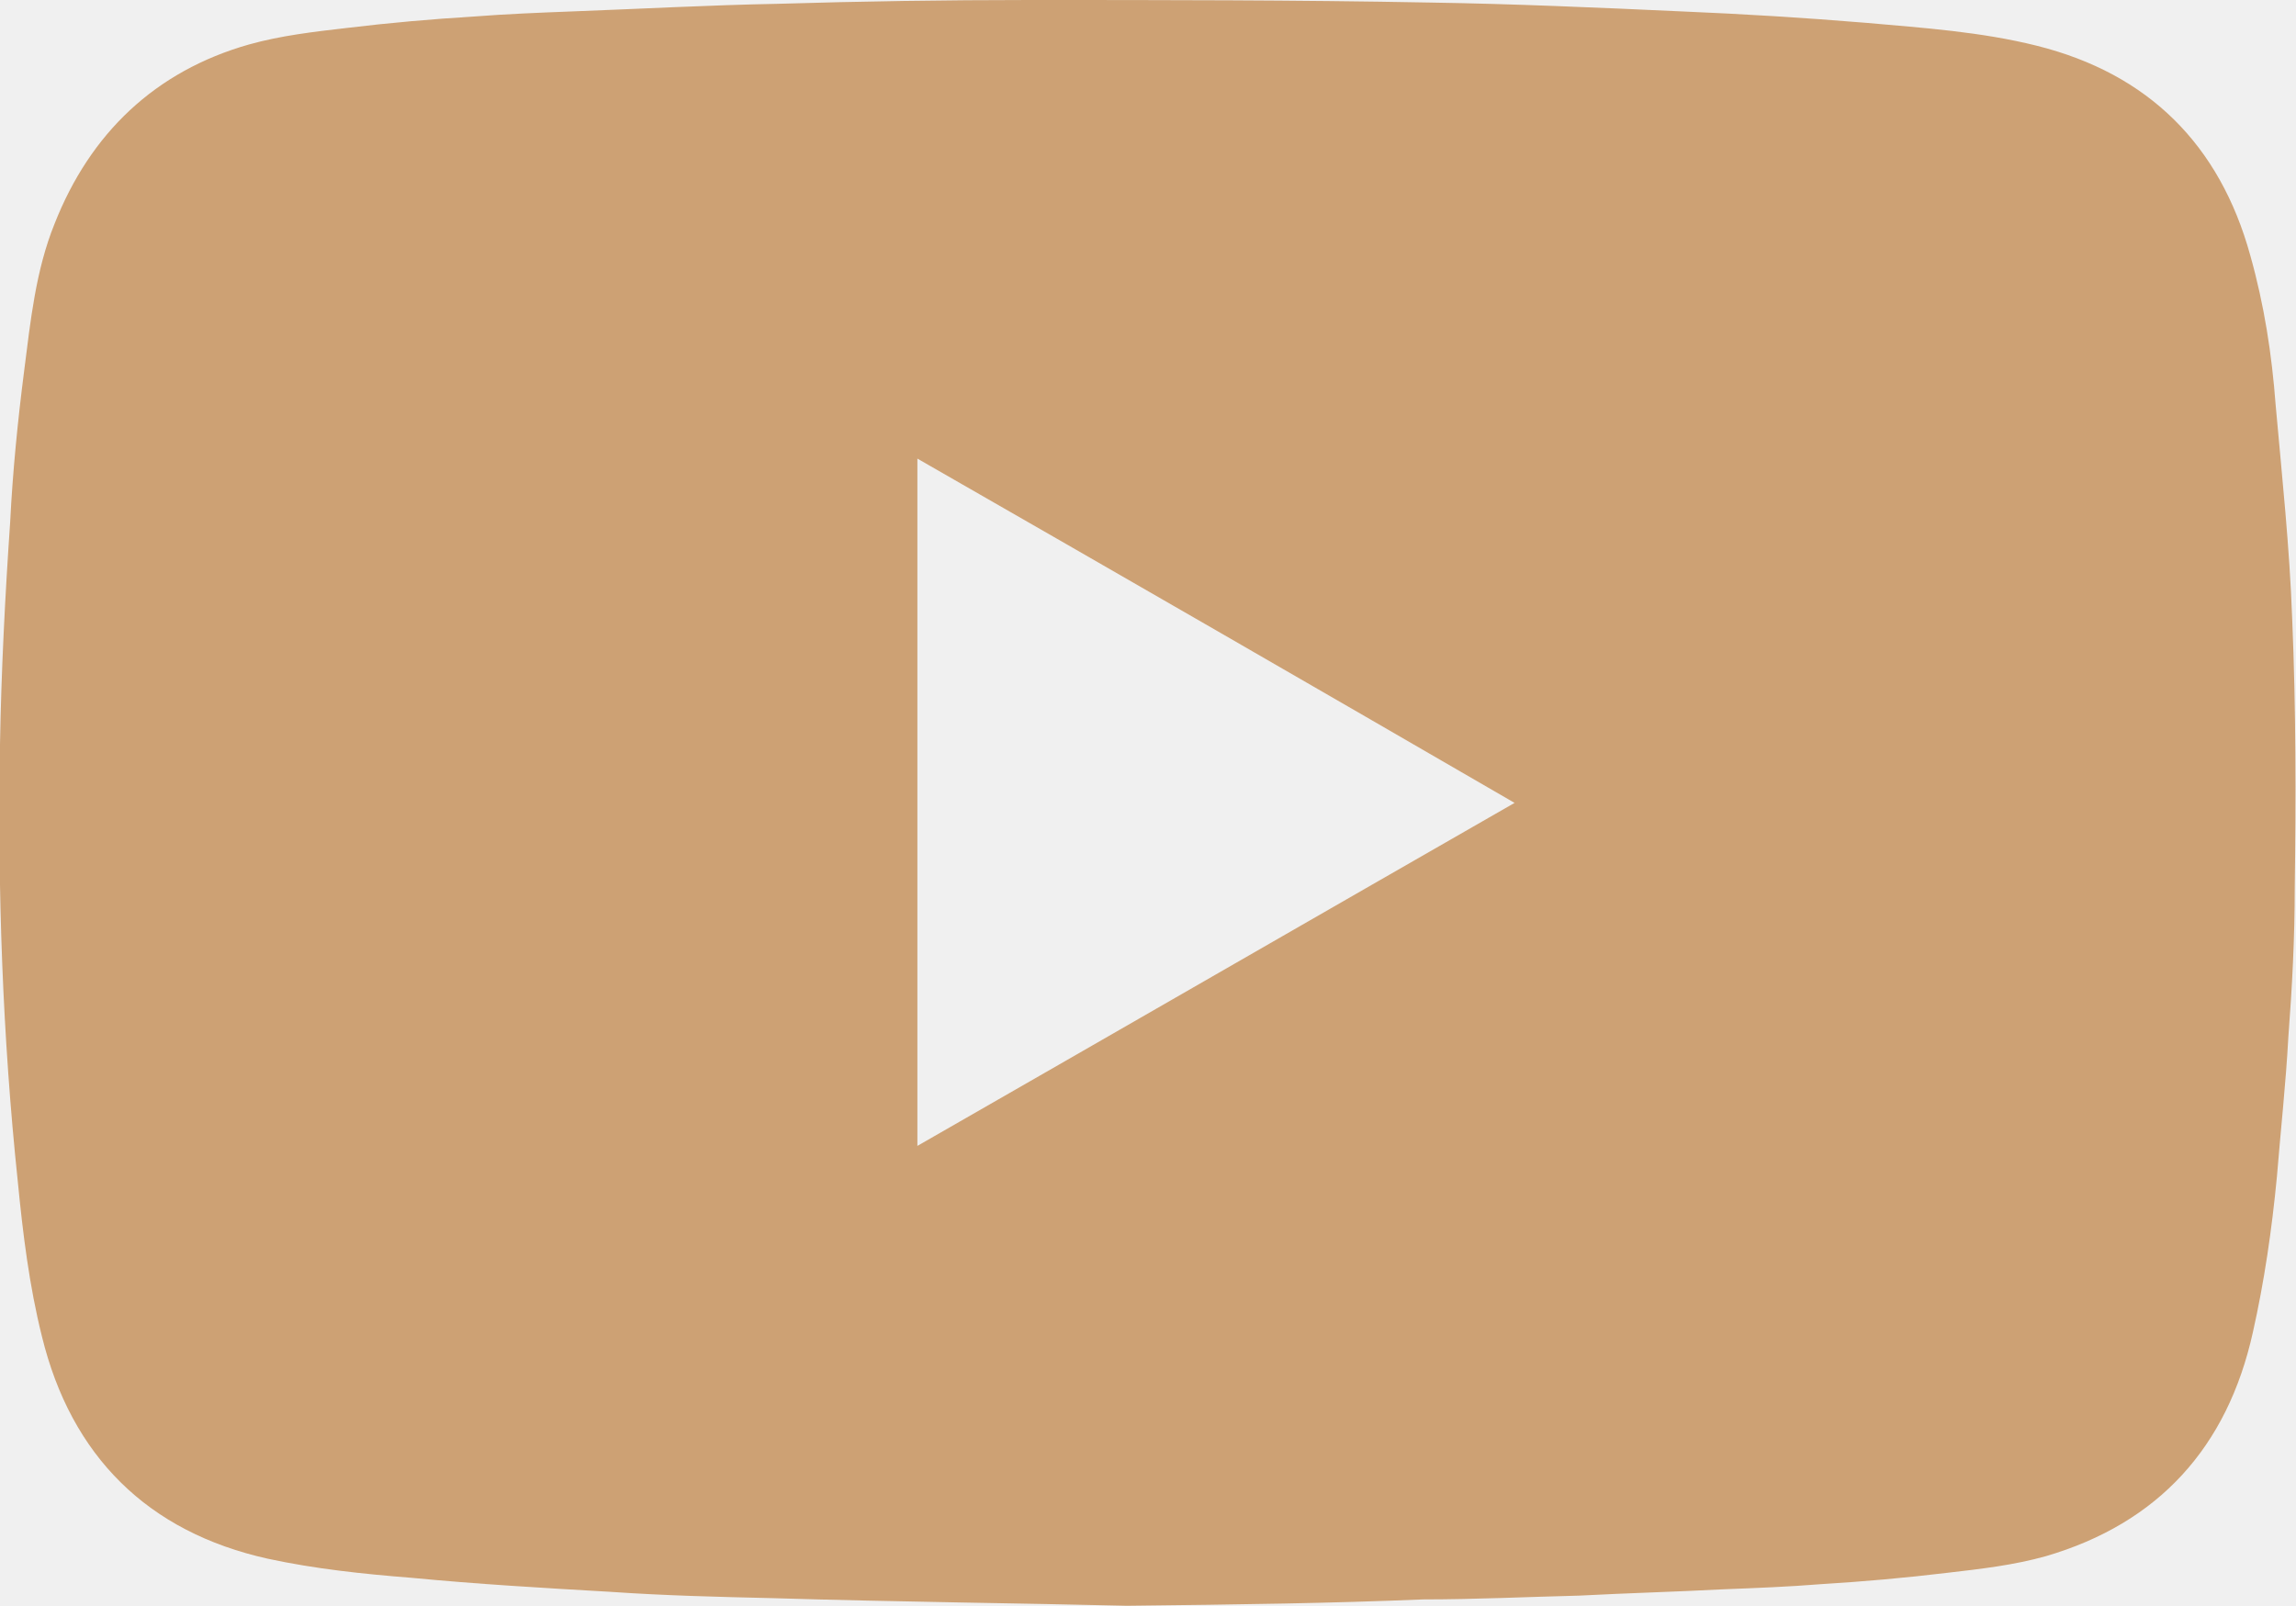
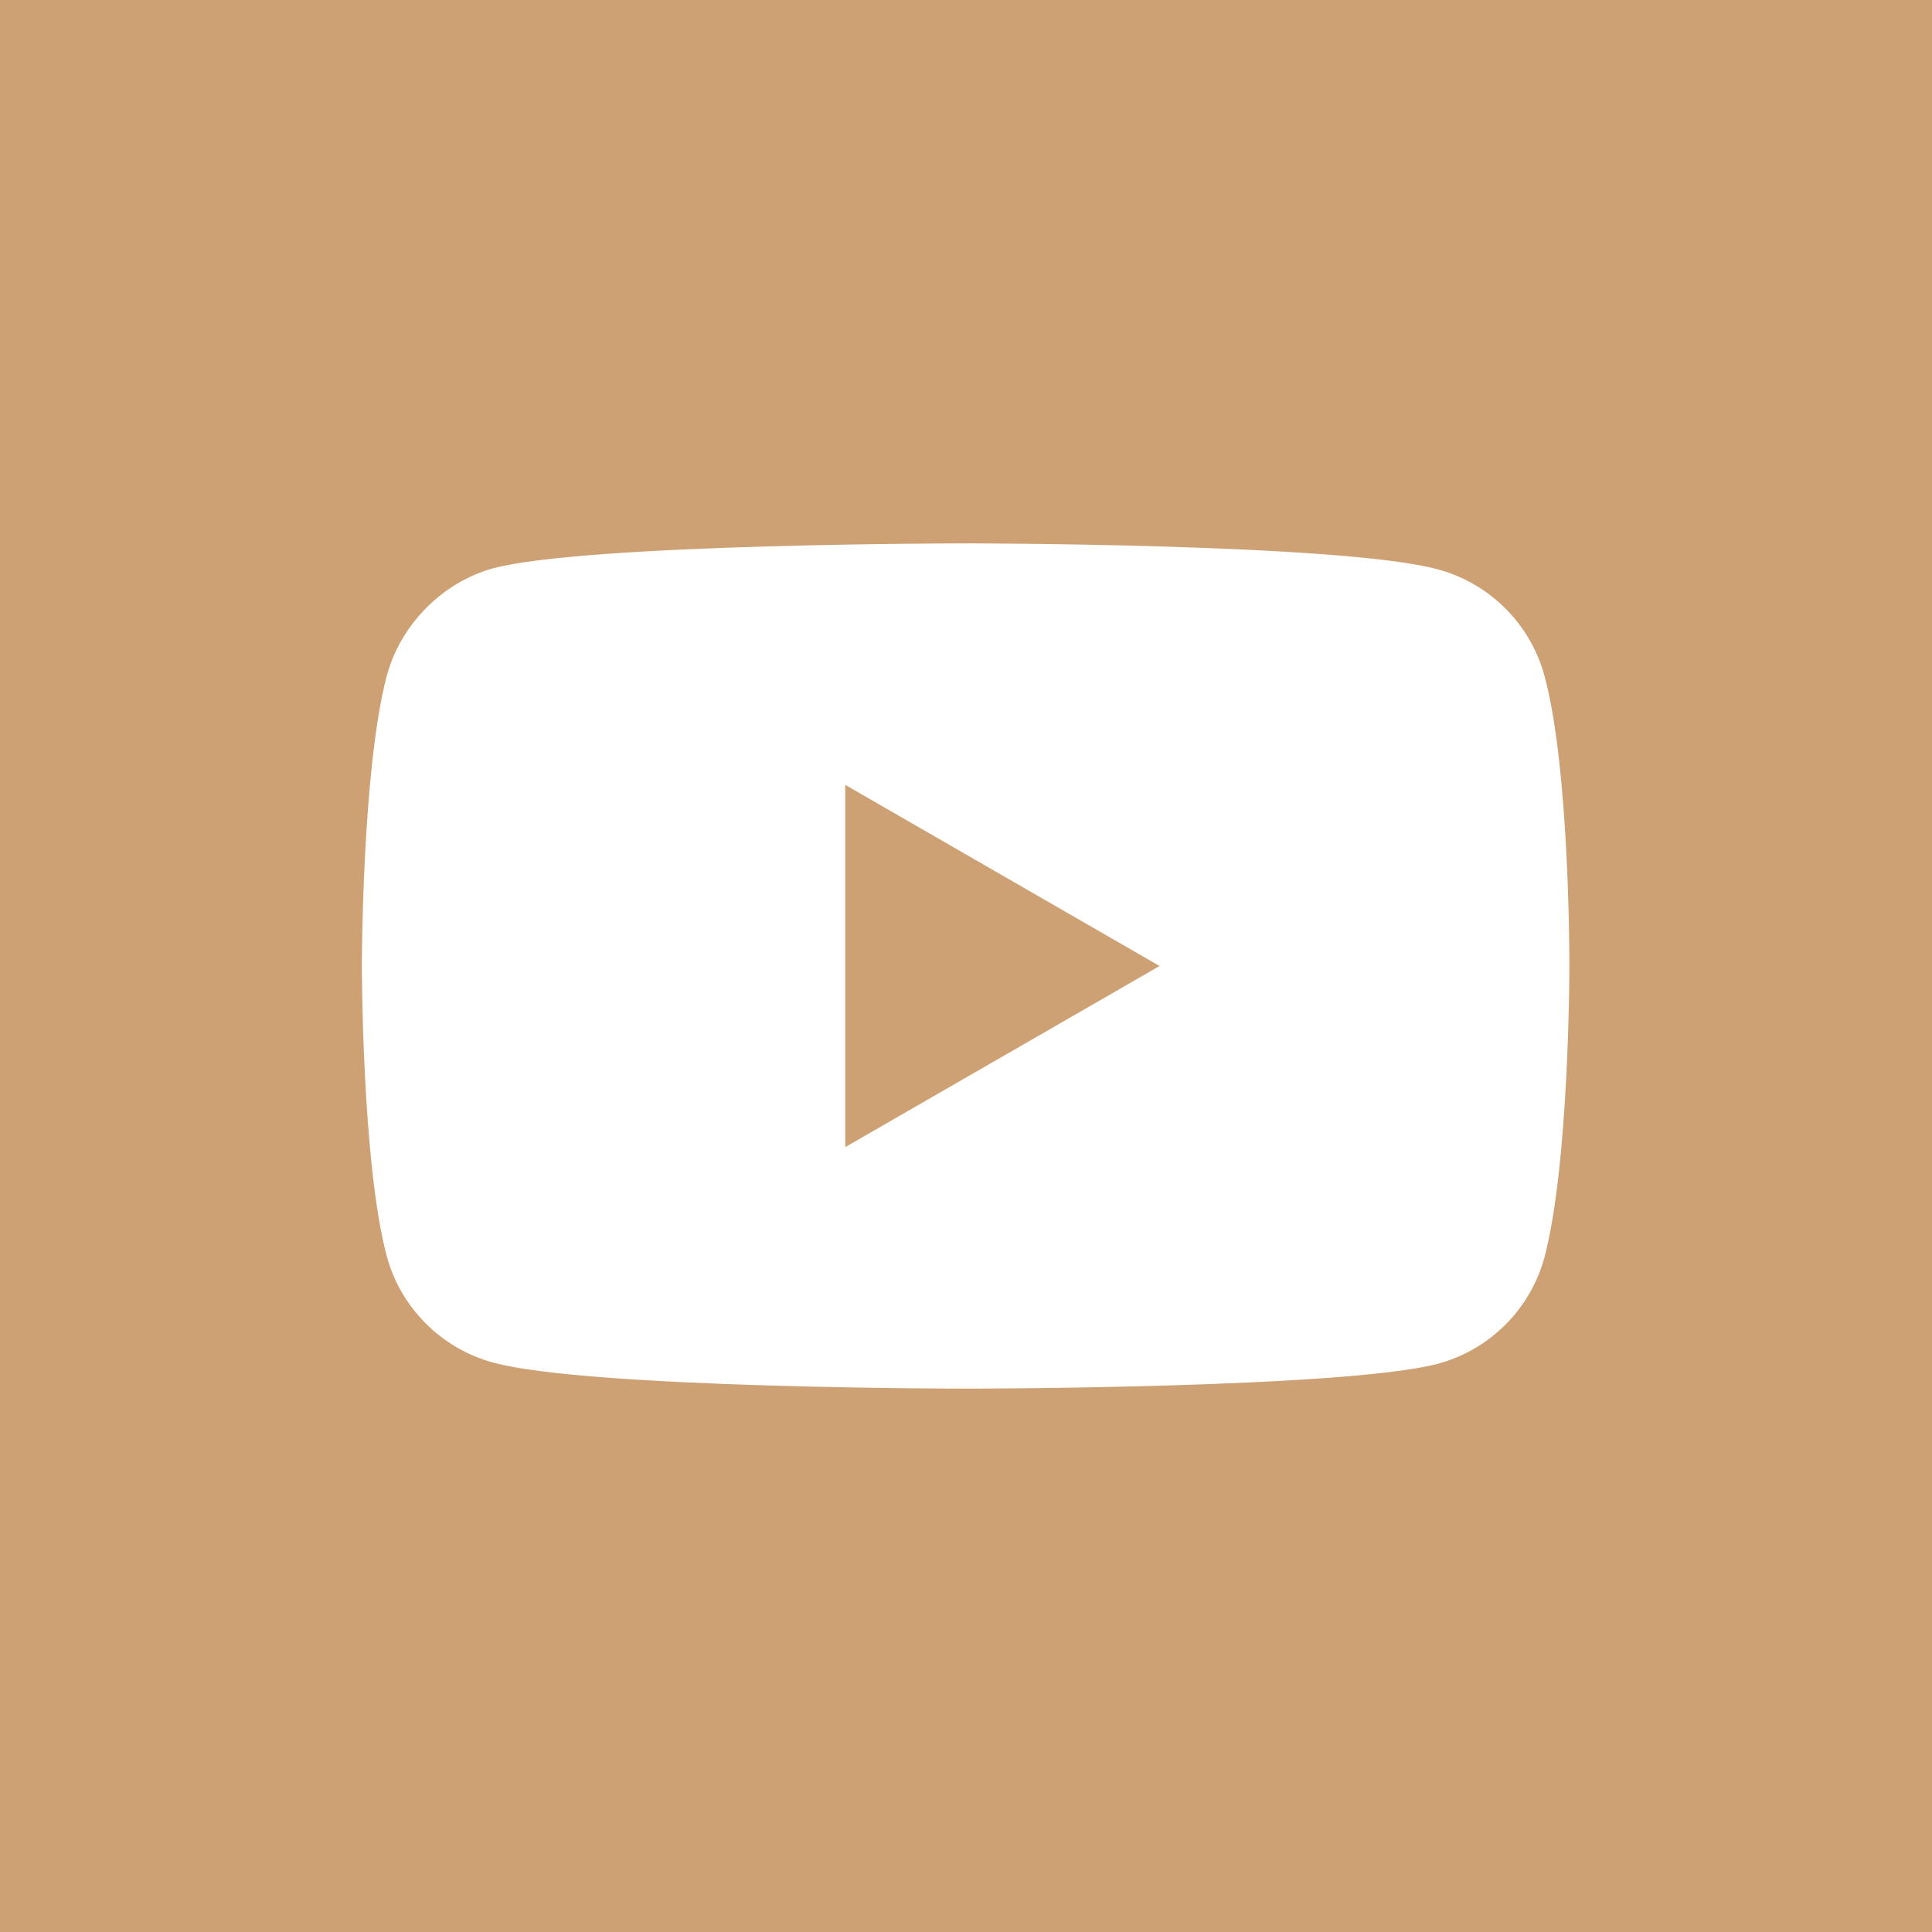
- <svg xmlns="http://www.w3.org/2000/svg" version="1.1" id="Слой_1" x="0px" y="0px" viewBox="0 0 180.7 126.4" style="enable-background:new 0 0 180.7 126.4;" xml:space="preserve">
-   <style type="text/css">
- 	.st0{fill:#CDA174;}
- </style>
-   <g>
-     <path class="st0" d="M88.7,126.4c-8.1-0.2-18-0.3-27.9-0.6c-4.3-0.1-8.5-0.2-12.8-0.5c-5.2-0.3-10.4-0.6-15.6-1.1   c-3.8-0.3-7.6-0.7-11.3-1.5c-9.5-2.1-15.5-8.1-17.8-17.5c-1-4-1.5-8.1-1.9-12.2C0.2,81.6-0.2,70.1,0,58.6   c0.1-5.8,0.4-11.7,0.8-17.5c0.2-4,0.6-8,1.1-11.9s0.9-7.9,2.4-11.6c2.8-7.1,7.9-12,15.3-14.1c2.5-0.7,5.1-1,7.7-1.3   c3.3-0.4,6.7-0.7,10-0.9C39.9,1.1,42.4,1,45,0.9c5.4-0.2,10.8-0.5,16.2-0.6C67.8,0.1,74.4,0,81,0c10.5,0,21,0,31.5,0.2   c6.6,0.1,13.3,0.4,19.9,0.7c4.8,0.2,9.7,0.5,14.5,0.9c4.5,0.4,9,0.7,13.4,1.8c8.8,2.2,14.4,7.8,16.8,16.5c1.1,3.9,1.7,7.8,2,11.8   c0.5,5.6,1.1,11.2,1.3,16.8c0.3,7.1,0.3,14.2,0.2,21.2c0,3.9-0.2,7.8-0.5,11.7c-0.2,3.7-0.6,7.3-0.9,11c-0.4,4.2-1,8.3-1.9,12.3   c-2,9-7.4,15-16.3,17.6c-2.5,0.7-5.1,1-7.7,1.3c-3.3,0.4-6.7,0.7-10,0.9c-2.5,0.2-5,0.3-7.6,0.4c-3.8,0.2-7.6,0.3-11.4,0.5   c-4.1,0.1-8.2,0.3-12.3,0.3C104.8,126.2,97.7,126.3,88.7,126.4z M72.2,90.2c15.7-9,31.3-18,47-27c-15.7-9.1-31.3-18.1-47-27.1   C72.2,54.2,72.2,72.1,72.2,90.2z" />
-   </g>
+ <svg xmlns="http://www.w3.org/2000/svg" viewBox="0 0 512 512">
+   <rect fill="#cda173" x="0" y="0" width="512" height="512" />
+   <path fill="#ffffff" d="M409.3,179.1c-3.7-13.7-14.5-24.5-28.2-28.2c-25-6.9-125.2-6.9-125.2-6.9s-100.2,0-125.2,6.6  c-13.4,3.7-24.5,14.8-28.2,28.5c-6.6,25-6.6,76.9-6.6,76.9s0,52.2,6.6,76.9c3.7,13.7,14.5,24.5,28.2,28.2  C156,368,255.9,368,255.9,368s100.2,0,125.2-6.6c13.7-3.7,24.5-14.5,28.2-28.2c6.6-25,6.6-76.9,6.6-76.9S416.1,204.1,409.3,179.1z   M224,304V208l83.3,48L224,304z" />
</svg>
